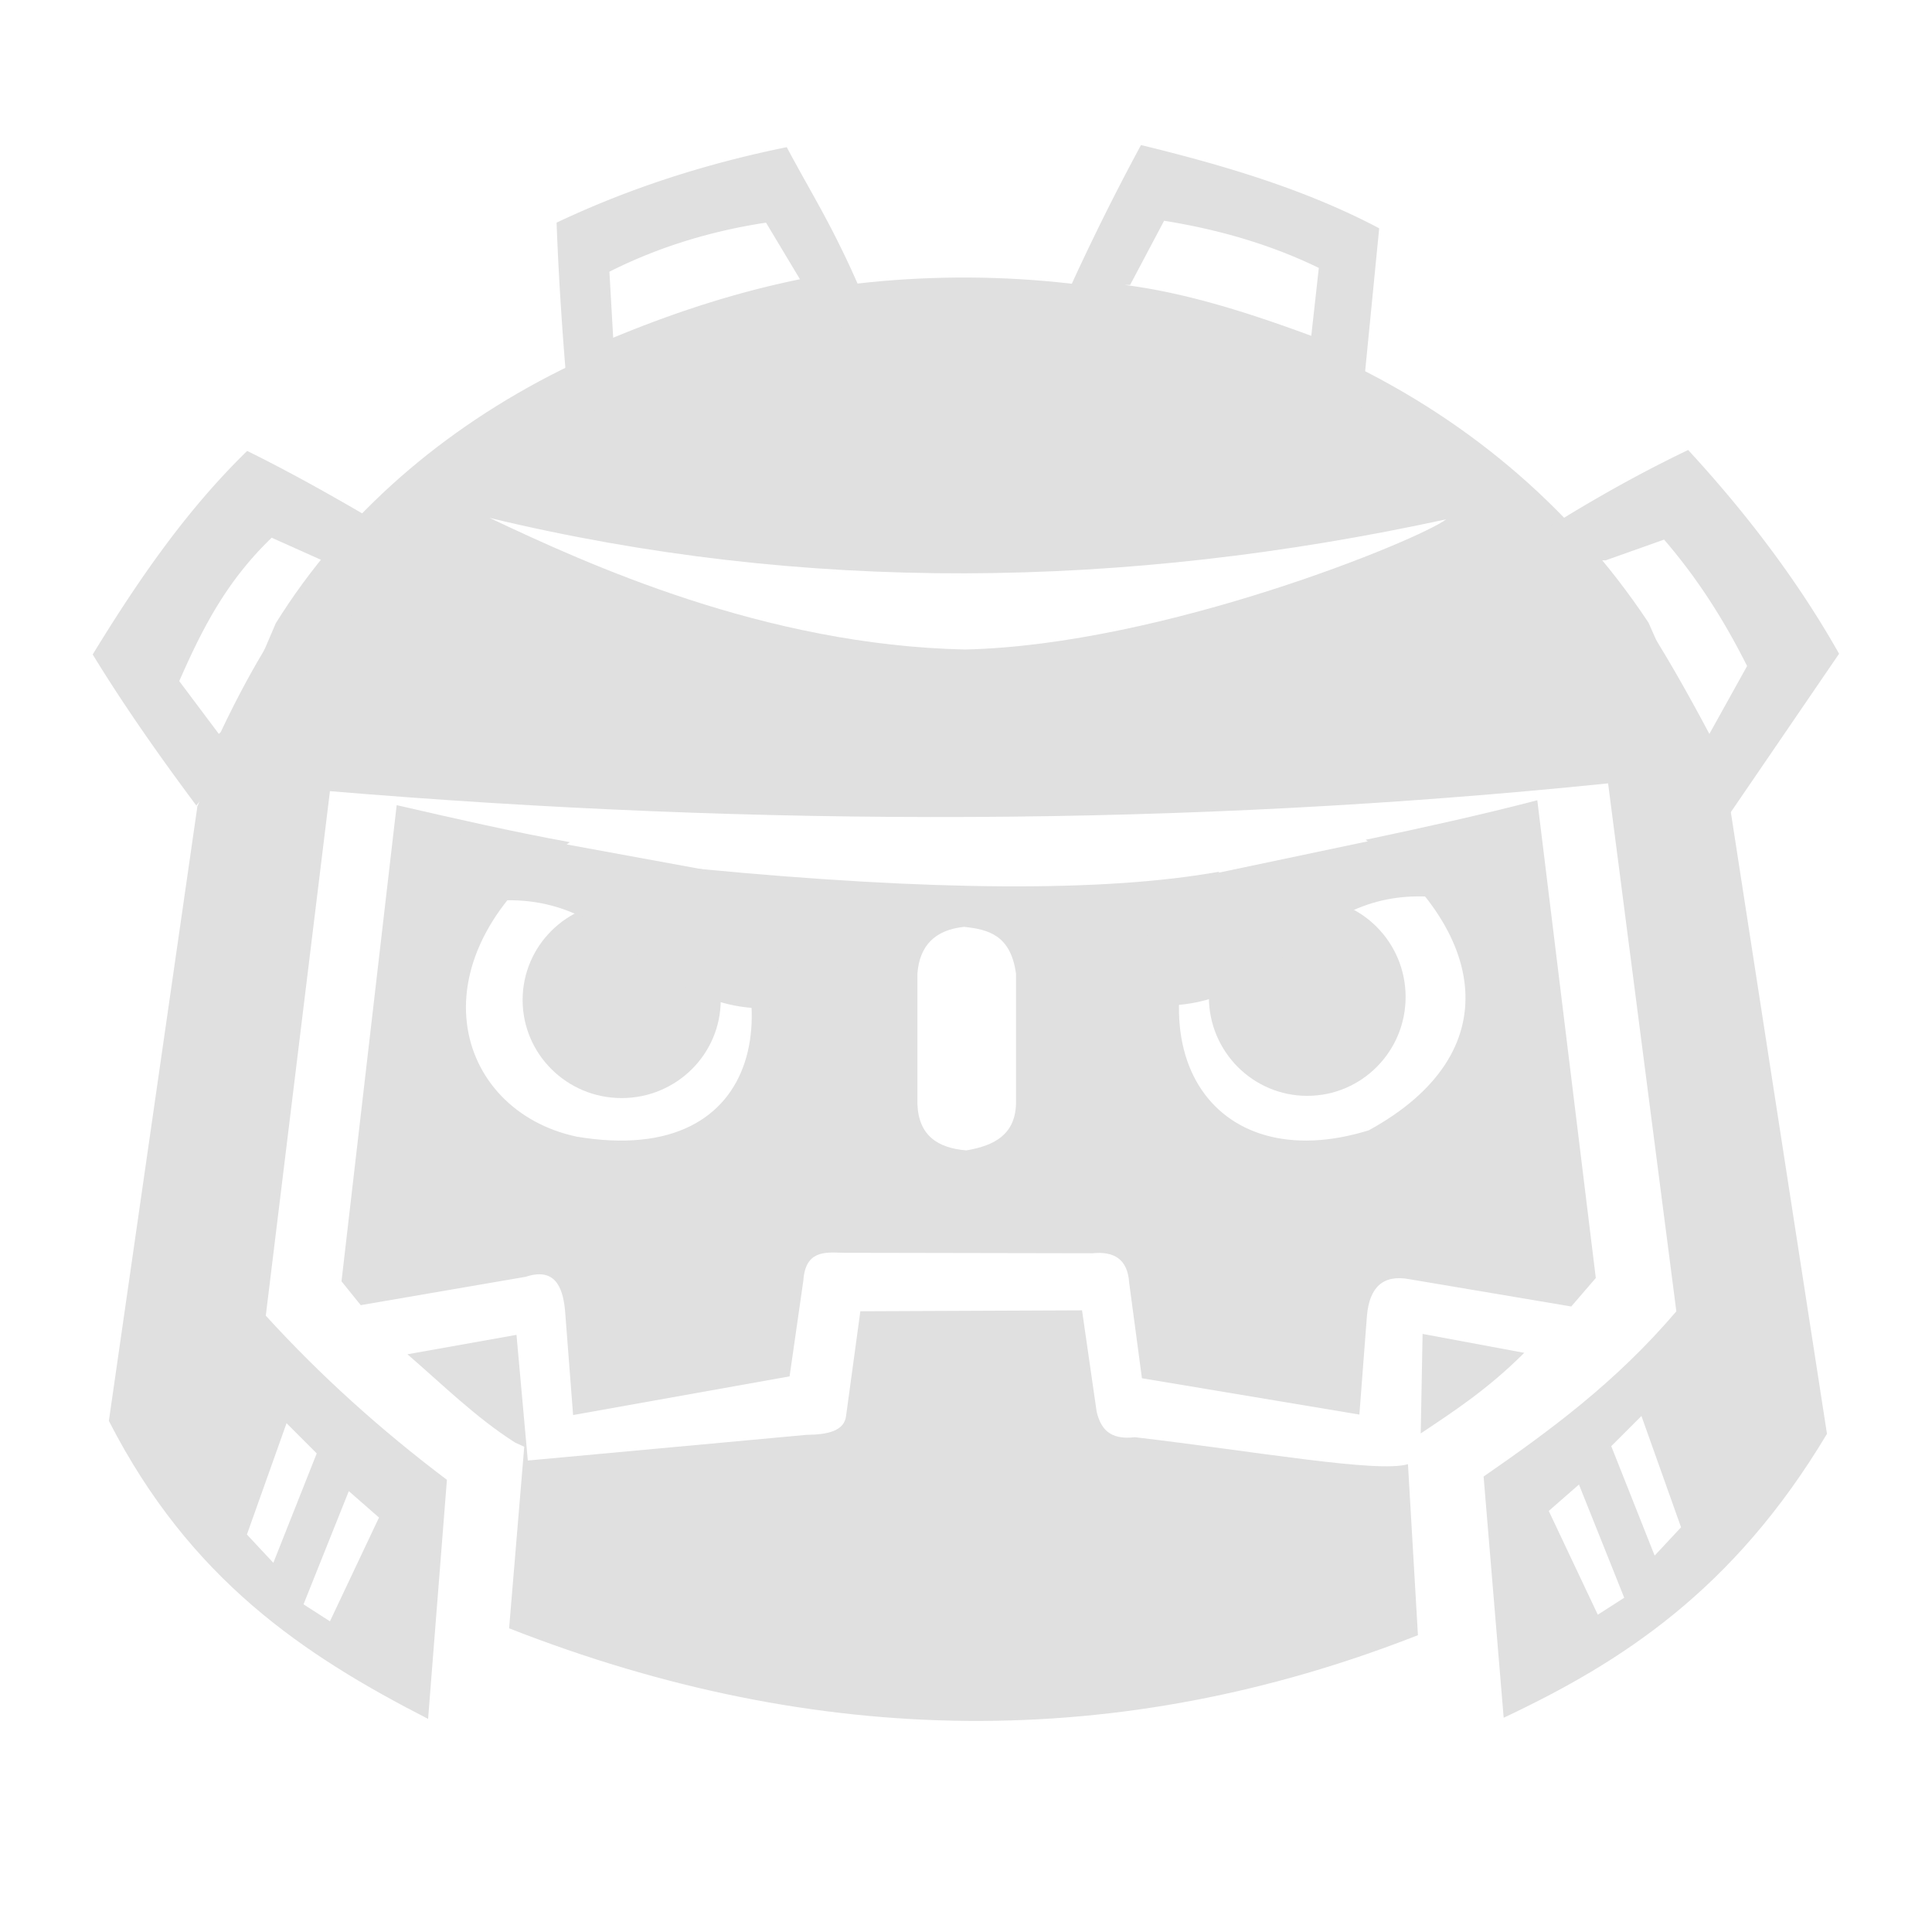
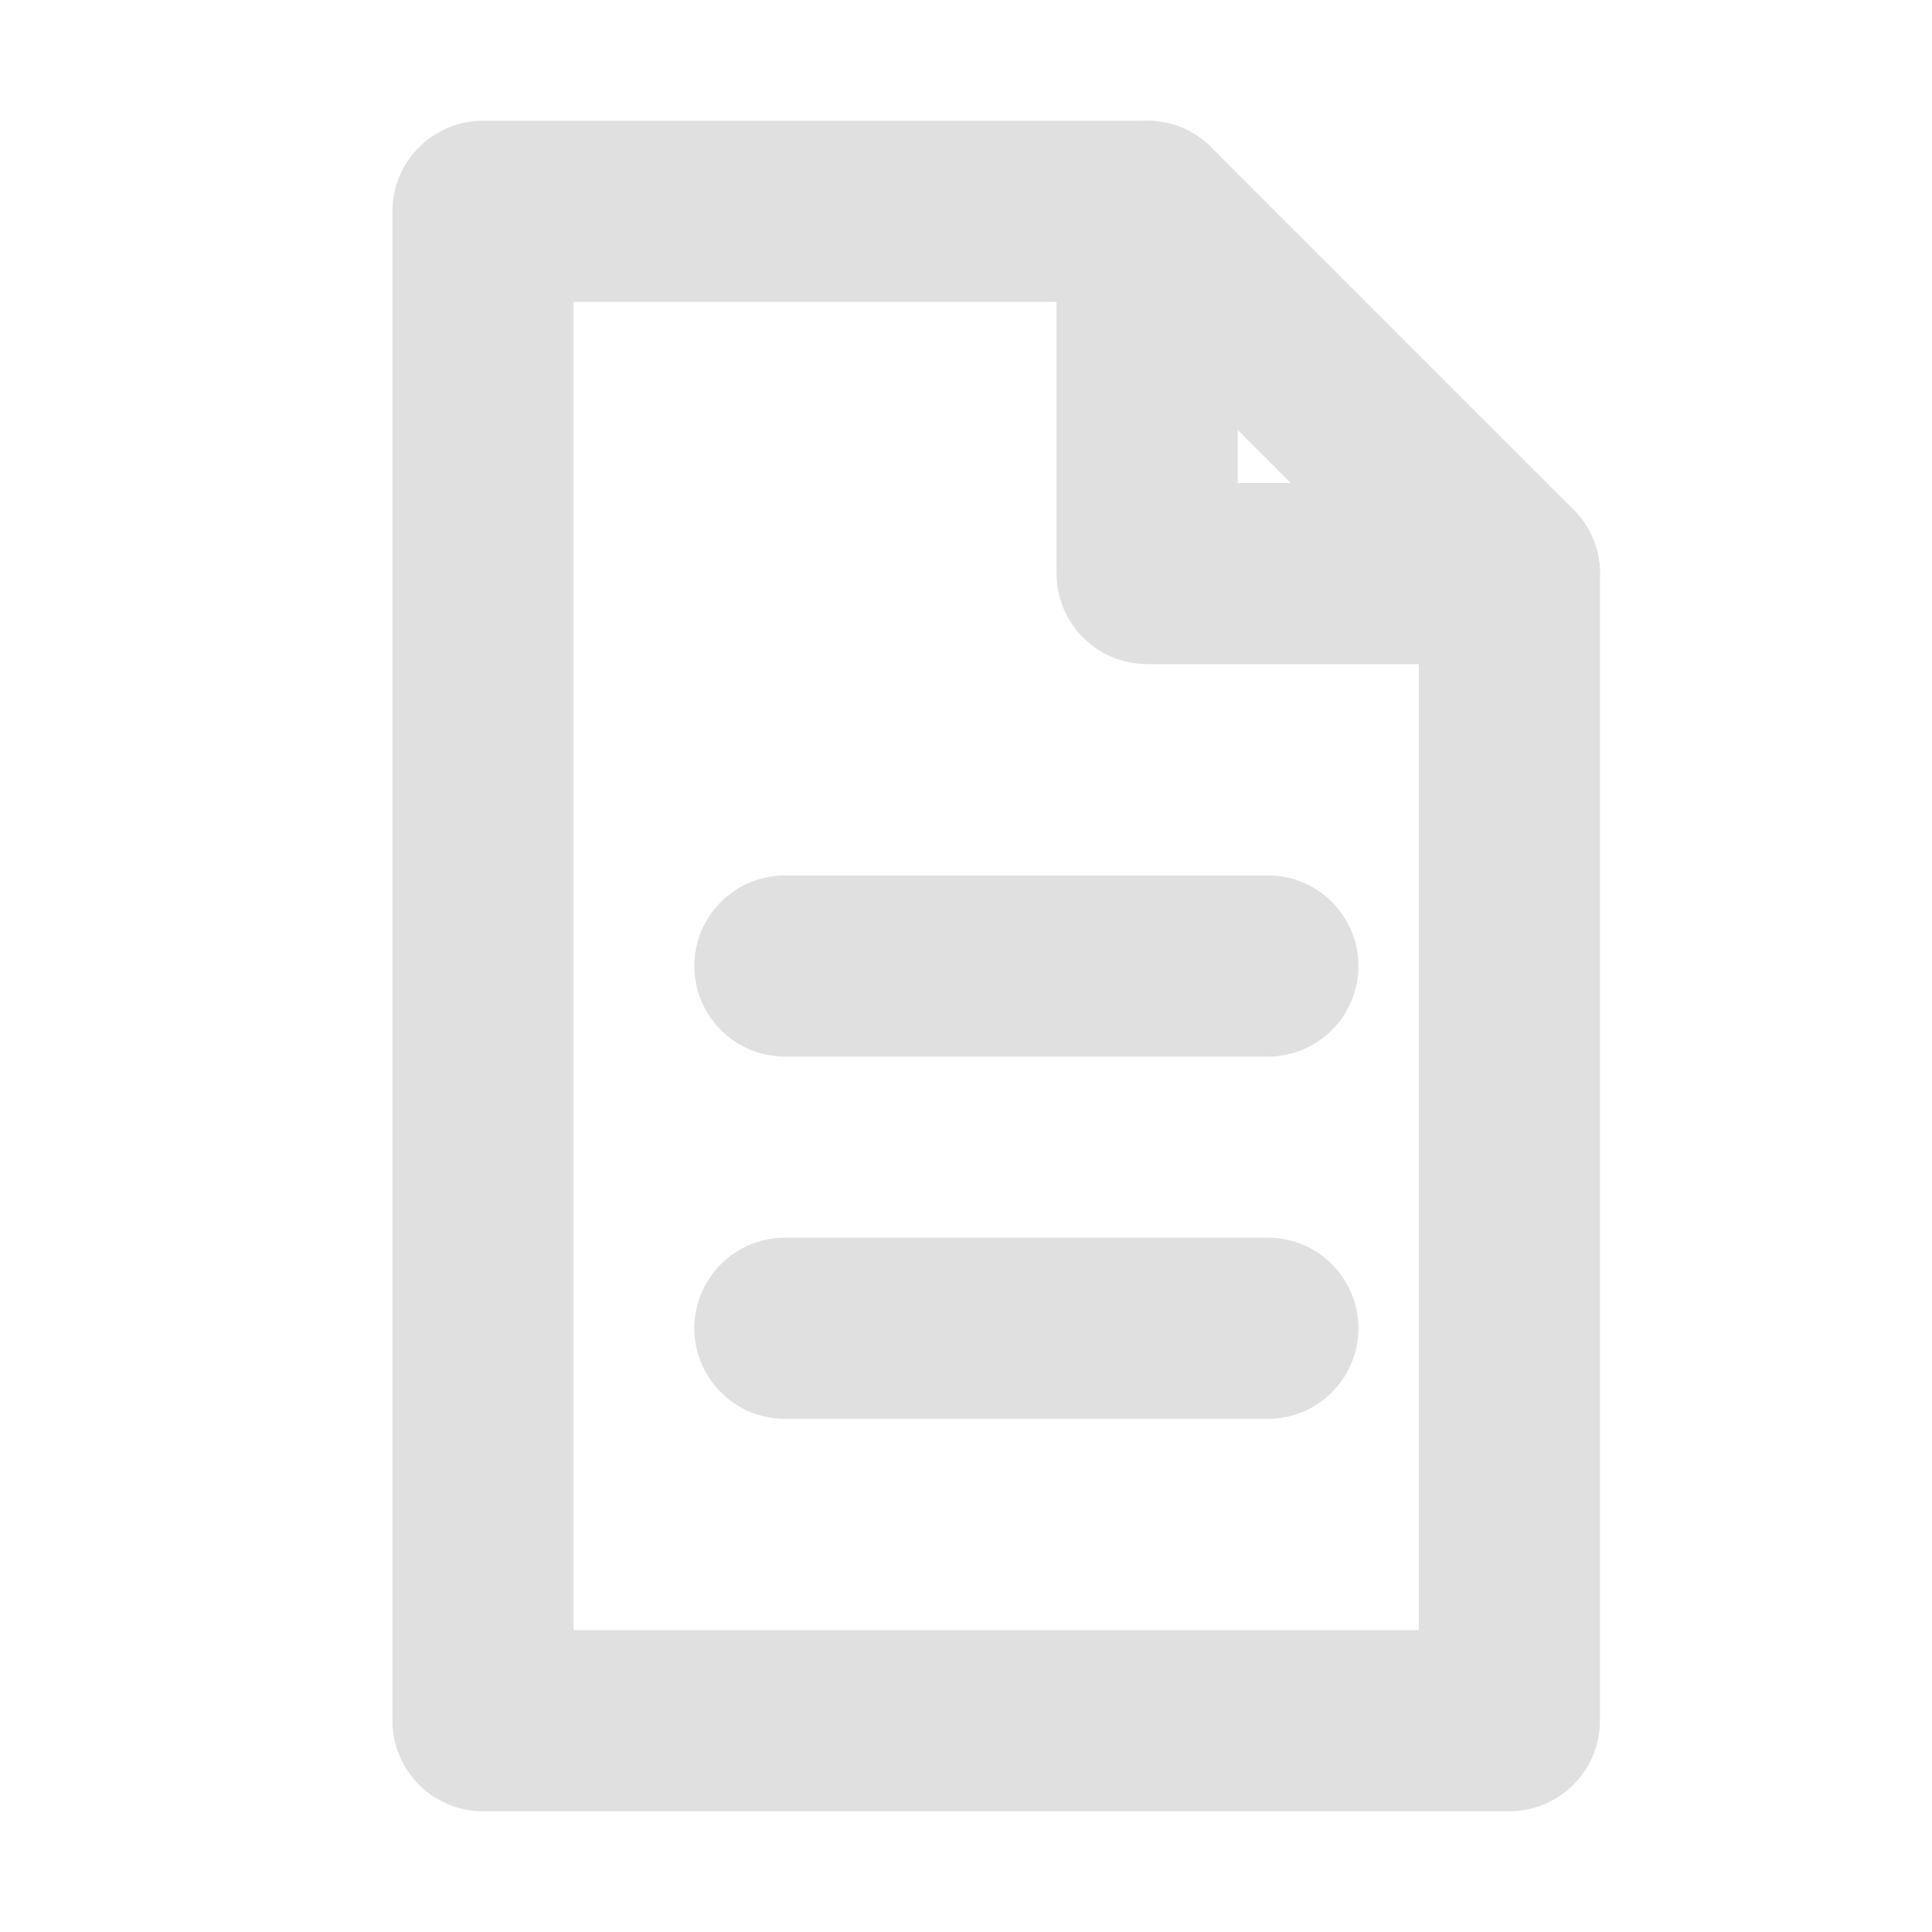
- <svg xmlns="http://www.w3.org/2000/svg" width="23.04pt" height="23.04pt" viewBox="0 0 23.04 23.04">
-   <defs />
-   <path id="shape0" transform="matrix(0.0625 0 0 0.0625 1.298295 3.30961)" fill="#e0e0e0" fill-rule="evenodd" stroke-opacity="0" stroke="#000000" stroke-width="0" stroke-linecap="square" stroke-linejoin="bevel" d="M16.892 100.901L31.842 65.979C83.859 -17.733 232.759 -26.109 293.776 65.856L309.347 101.126L327.826 220.634C309.936 250.566 288.463 264.295 266.14 274.803L262.309 228.782C274.998 219.99 287.579 210.771 299.087 197.256L286.062 96.518C205.14 104.815 123.824 104.825 42.182 98.005L29.942 198.085C40.281 209.434 51.824 219.856 64.502 229.405L60.911 275.022L60.888 275.014C37.23 262.871 15.502 248.459 0 218.164L16.892 100.901M26.342 239.845L33.902 218.605L39.662 224.365L31.382 245.245L26.342 239.845M37.142 253.165L45.782 231.565L51.542 236.605L42.182 256.405L37.142 253.165M289.142 251.905L280.502 230.305L274.742 235.345L284.102 255.145L289.142 251.905M299.987 238.466L292.427 217.226L286.667 222.986L294.947 243.866L299.987 238.466M72.647 45.866C132.743 60.344 193.632 59.492 255.167 46.136C250.208 49.97 201.243 70.127 163.367 70.976C125.101 70.159 91.32 54.698 72.647 45.866" />
-   <path id="shape1" transform="matrix(0.0625 0 0 0.0625 1.105312 5.3775)" fill="#e0e0e0" fill-rule="evenodd" stroke-opacity="0" stroke="#000000" stroke-width="0" stroke-linecap="square" stroke-linejoin="bevel" d="M21.105 69.435L20.571 68.723L20.038 68.012L19.773 67.657L19.755 67.68L21.105 69.435M19.773 67.657L19.507 67.3L18.977 66.588L18.449 65.877L17.923 65.165L17.399 64.454L16.876 63.742L16.355 63.03L15.836 62.319L15.319 61.607L14.804 60.895L14.291 60.184L13.78 59.472L13.271 58.761L12.764 58.049L12.259 57.337L11.756 56.626L11.255 55.914L10.757 55.202L10.261 54.491L9.768 53.779L9.276 53.068L8.787 52.356L8.301 51.644L7.816 50.933L7.335 50.221L6.856 49.509L6.379 48.798L5.905 48.086L5.434 47.375L4.966 46.663L4.5 45.951L4.037 45.24L3.577 44.528L3.119 43.816L2.665 43.105L2.213 42.393L1.764 41.682L1.319 40.97L0.876 40.258L0.436 39.547L0 38.835L0.466 38.075L0.934 37.316L1.403 36.558L1.874 35.801L2.346 35.045L2.82 34.291L3.295 33.538L3.773 32.786L4.252 32.036L4.733 31.287L5.216 30.54L5.701 29.794L6.188 29.05L6.678 28.308L7.169 27.567L7.663 26.829L8.159 26.092L8.658 25.357L9.159 24.624L9.664 23.893L10.17 23.164L10.679 22.437L11.192 21.713L11.707 20.99L12.225 20.27L12.745 19.553L13.27 18.837L13.797 18.124L14.327 17.414L14.861 16.706L15.398 16.001L15.938 15.299L16.483 14.599L17.03 13.902L17.581 13.207L18.136 12.516L18.695 11.828L19.257 11.142L19.824 10.46L20.394 9.781L20.969 9.105L21.547 8.432L22.13 7.762L22.717 7.096L23.308 6.433L23.904 5.773L24.504 5.117L25.109 4.465L25.718 3.816L26.332 3.17L26.951 2.529L27.575 1.891L28.203 1.257L28.837 0.626L29.475 0L30.216 0.367L30.956 0.737L31.693 1.108L32.429 1.481L33.163 1.855L33.895 2.232L34.625 2.61L35.354 2.99L36.081 3.372L36.806 3.755L37.53 4.14L38.253 4.526L38.974 4.914L39.693 5.303L40.411 5.694L41.128 6.085L41.843 6.479L42.557 6.873L43.27 7.269L43.981 7.666L44.692 8.065L45.401 8.464L46.109 8.864L46.816 9.266L47.523 9.668L48.228 10.072L48.932 10.476L49.635 10.882L50.337 11.288L51.039 11.695L51.74 12.103L52.44 12.512L53.139 12.921L53.837 13.331L54.535 13.742L55.233 14.153L55.93 14.565L56.626 14.977L57.322 15.39L58.017 15.803L58.712 16.217L59.407 16.631L60.101 17.045L60.795 17.46L19.773 67.657M24.075 54L16.515 43.92L16.845 43.173L17.177 42.427L17.512 41.681L17.849 40.935L18.19 40.191L18.535 39.447L18.884 38.704L19.238 37.962L19.598 37.221L19.962 36.481L20.333 35.742L20.71 35.005L21.094 34.269L21.485 33.534L21.884 32.801L22.291 32.07L22.706 31.34L23.13 30.612L23.564 29.886L24.008 29.162L24.462 28.44L24.926 27.72L25.402 27.002L25.889 26.287L26.388 25.574L26.899 24.863L27.424 24.155L27.961 23.45L28.512 22.747L29.077 22.047L29.657 21.35L30.251 20.656L30.861 19.965L31.487 19.278L32.128 18.593L32.787 17.912L33.462 17.234L34.155 16.56L44.595 21.24L44.016 21.944L43.444 22.649L42.881 23.353L42.325 24.057L41.777 24.762L41.236 25.466L40.703 26.17L40.177 26.875L39.658 27.579L39.147 28.283L38.642 28.988L38.144 29.692L37.653 30.397L37.168 31.101L36.69 31.805L36.218 32.51L35.753 33.214L35.293 33.918L34.84 34.623L34.392 35.327L33.95 36.031L33.514 36.736L33.084 37.44L32.658 38.144L32.238 38.849L31.823 39.553L31.414 40.257L31.009 40.962L30.609 41.666L30.214 42.37L29.823 43.075L29.437 43.779L29.055 44.483L28.678 45.188L28.304 45.892L27.935 46.597L27.569 47.301L27.207 48.005L26.849 48.71L26.495 49.414L26.144 50.118L25.796 50.823L25.451 51.527L25.11 52.231L24.771 52.936L24.435 53.64L24.075 54" />
-   <path id="shape2" transform="matrix(0.0625 0 0 0.0625 18.15188 5.36625)" fill="#e0e0e0" fill-rule="evenodd" stroke-opacity="0" stroke="#000000" stroke-width="0" stroke-linecap="square" stroke-linejoin="bevel" d="M0 18L0.682 17.555L0.816 17.468L0.81 17.46L0 18M0.816 17.468L1.364 17.112L2.048 16.671L2.732 16.232L3.418 15.795L4.104 15.36L4.791 14.926L5.479 14.495L6.168 14.065L6.859 13.637L7.55 13.211L8.242 12.788L8.935 12.366L9.629 11.946L10.324 11.528L11.02 11.113L11.717 10.699L12.416 10.287L13.115 9.877L13.815 9.47L14.516 9.065L15.219 8.661L15.922 8.26L16.626 7.861L17.332 7.464L18.039 7.069L18.746 6.677L19.455 6.286L20.165 5.898L20.876 5.512L21.588 5.129L22.302 4.747L23.016 4.368L23.732 3.991L24.448 3.616L25.166 3.244L25.885 2.874L26.605 2.507L27.327 2.141L28.049 1.778L28.773 1.418L29.498 1.06L30.224 0.704L30.951 0.351L31.68 0L32.256 0.626L32.83 1.256L33.404 1.889L33.977 2.524L34.548 3.163L35.118 3.805L35.687 4.449L36.255 5.097L36.821 5.748L37.386 6.402L37.95 7.059L38.512 7.719L39.072 8.382L39.631 9.047L40.188 9.716L40.744 10.388L41.297 11.063L41.849 11.741L42.399 12.422L42.947 13.106L43.493 13.792L44.037 14.482L44.578 15.175L45.118 15.871L45.655 16.569L46.191 17.271L46.723 17.975L47.254 18.683L47.782 19.393L48.307 20.106L48.83 20.823L49.351 21.542L49.868 22.264L50.384 22.989L50.896 23.717L51.405 24.448L51.912 25.182L52.416 25.918L52.916 26.658L53.414 27.4L53.909 28.145L54.4 28.894L54.889 29.645L55.374 30.399L55.855 31.155L56.334 31.915L56.809 32.678L57.28 33.443L57.748 34.211L58.213 34.982L58.674 35.756L59.131 36.533L59.584 37.312L60.034 38.095L60.48 38.88L56.612 44.54L50.81 53.029L41.624 66.47L39.69 69.3L0.816 17.468M15.93 21.06L27.09 17.1L27.695 17.809L28.29 18.519L28.875 19.228L29.45 19.938L30.014 20.647L30.569 21.356L31.114 22.066L31.65 22.775L32.177 23.485L32.695 24.194L33.204 24.904L33.705 25.613L34.197 26.322L34.681 27.032L35.157 27.741L35.625 28.451L36.085 29.16L36.538 29.869L36.984 30.579L37.423 31.288L37.854 31.998L38.28 32.707L38.698 33.416L39.111 34.126L39.517 34.835L39.917 35.545L40.312 36.254L40.701 36.964L41.085 37.673L41.463 38.382L41.837 39.092L42.206 39.801L42.57 40.511L42.93 41.22L35.73 54.18L35.342 53.451L34.953 52.723L34.562 51.995L34.17 51.268L33.777 50.542L33.383 49.816L32.987 49.091L32.589 48.367L32.19 47.643L31.789 46.921L31.387 46.199L30.982 45.478L30.576 44.758L30.168 44.039L29.758 43.321L29.346 42.604L28.932 41.888L28.516 41.174L28.097 40.46L27.676 39.747L27.253 39.036L26.827 38.326L26.399 37.617L25.969 36.909L25.535 36.203L25.099 35.498L24.66 34.794L24.219 34.092L23.774 33.391L23.327 32.692L22.877 31.994L22.423 31.298L21.967 30.603L21.507 29.91L21.044 29.219L20.578 28.529L20.108 27.841L19.635 27.154L19.158 26.47L18.678 25.787L18.194 25.106L17.706 24.427L17.215 23.75L16.719 23.074L16.22 22.401L15.717 21.729L15.21 21.06L15.93 21.06" />
-   <path id="shape3" transform="matrix(0.0625 0 0 0.0625 6.6375 1.755)" fill="#e0e0e0" fill-rule="evenodd" stroke-opacity="0" stroke="#000000" stroke-width="0" stroke-linecap="square" stroke-linejoin="bevel" d="M2.52 51.84L2.454 51.124L2.388 50.409L2.324 49.694L2.259 48.979L2.196 48.265L2.133 47.55L2.07 46.837L2.009 46.123L1.948 45.41L1.887 44.697L1.827 43.985L1.768 43.273L1.71 42.561L1.652 41.849L1.595 41.138L1.539 40.427L1.483 39.717L1.428 39.007L1.374 38.297L1.32 37.587L1.267 36.878L1.215 36.17L1.164 35.461L1.113 34.753L1.064 34.046L1.015 33.339L0.966 32.632L0.919 31.925L0.872 31.219L0.826 30.514L0.781 29.808L0.736 29.104L0.693 28.399L0.65 27.695L0.608 26.992L0.567 26.288L0.527 25.586L0.487 24.883L0.449 24.181L0.411 23.48L0.374 22.779L0.338 22.078L0.303 21.378L0.268 20.678L0.235 19.979L0.202 19.28L0.171 18.581L0.14 17.883L0.11 17.186L0.081 16.488L0.053 15.792L0.026 15.096L0 14.4L0.682 14.079L1.364 13.76L2.048 13.445L2.732 13.133L3.418 12.824L4.104 12.519L4.791 12.216L5.479 11.916L6.169 11.62L6.859 11.326L7.549 11.036L8.241 10.748L8.934 10.464L9.628 10.183L10.322 9.905L11.018 9.629L11.714 9.357L12.411 9.088L13.11 8.821L13.809 8.558L14.508 8.297L15.209 8.039L15.911 7.785L16.613 7.533L17.317 7.284L18.021 7.038L18.726 6.795L19.432 6.554L20.139 6.317L20.847 6.082L21.555 5.851L22.265 5.622L22.975 5.395L23.686 5.172L24.398 4.951L25.11 4.733L25.824 4.518L26.538 4.306L27.253 4.096L27.969 3.889L28.686 3.685L29.404 3.483L30.122 3.284L30.841 3.088L31.561 2.895L32.282 2.704L33.004 2.515L33.726 2.33L34.449 2.147L35.173 1.966L35.898 1.788L36.623 1.613L37.35 1.441L38.077 1.27L38.804 1.103L39.533 0.938L40.262 0.775L40.992 0.615L41.723 0.458L42.455 0.303L43.187 0.15L43.92 0L44.258 0.635L44.594 1.262L44.928 1.882L45.261 2.494L45.592 3.1L45.923 3.701L46.252 4.298L46.581 4.891L46.909 5.48L47.236 6.068L47.564 6.654L47.891 7.239L48.218 7.825L48.545 8.411L48.873 9L49.201 9.59L49.53 10.185L49.86 10.783L50.191 11.386L50.523 11.995L50.857 12.61L51.191 13.233L51.528 13.864L51.867 14.503L52.207 15.152L52.55 15.812L52.895 16.482L53.243 17.165L53.593 17.86L53.946 18.569L54.302 19.293L54.662 20.031L55.024 20.786L55.391 21.557L55.76 22.345L56.134 23.152L56.512 23.978L56.894 24.824L57.28 25.691L57.671 26.578L58.067 27.489L58.467 28.422L58.872 29.379L59.283 30.36L59.699 31.367L60.12 32.4L2.52 51.84M10.8 36.36L10.08 23.76L10.725 23.438L11.374 23.121L12.026 22.808L12.68 22.501L13.338 22.198L14 21.899L14.664 21.606L15.331 21.317L16.002 21.033L16.676 20.754L17.353 20.479L18.033 20.209L18.716 19.945L19.403 19.685L20.093 19.429L20.786 19.179L21.482 18.933L22.182 18.693L22.885 18.457L23.591 18.226L24.3 18L25.013 17.779L25.728 17.563L26.448 17.351L27.17 17.145L27.896 16.944L28.625 16.747L29.357 16.555L30.093 16.369L30.832 16.187L31.574 16.011L32.319 15.839L33.068 15.672L33.821 15.511L34.576 15.354L35.335 15.203L36.098 15.056L36.863 14.915L37.632 14.779L38.405 14.647L39.181 14.521L39.96 14.4L46.44 25.2L45.665 25.36L44.892 25.524L44.123 25.691L43.356 25.86L42.593 26.033L41.833 26.209L41.075 26.387L40.321 26.569L39.569 26.753L38.82 26.94L38.074 27.13L37.33 27.322L36.59 27.518L35.852 27.716L35.116 27.916L34.384 28.12L33.654 28.326L32.926 28.534L32.201 28.745L31.478 28.959L30.758 29.174L30.041 29.393L29.326 29.614L28.613 29.837L27.902 30.062L27.194 30.29L26.488 30.52L25.784 30.752L25.083 30.987L24.383 31.223L23.686 31.462L22.991 31.703L22.298 31.946L21.607 32.191L20.918 32.438L20.231 32.687L19.545 32.937L18.862 33.19L18.181 33.445L17.501 33.701L16.824 33.96L16.148 34.22L15.473 34.481L14.801 34.745L14.13 35.01L13.461 35.277L12.793 35.545L12.127 35.815L11.463 36.087L10.8 36.36" />
-   <path id="shape4" transform="matrix(0.0625 0 0 0.0625 12.59437 1.729688)" fill="#e0e0e0" fill-rule="evenodd" stroke-opacity="0" stroke="#000000" stroke-width="0" stroke-linecap="square" stroke-linejoin="bevel" d="M0 33.12L0.32 32.397L0.641 31.674L0.963 30.951L1.286 30.23L1.611 29.508L1.936 28.788L2.263 28.067L2.591 27.348L2.921 26.629L3.251 25.911L3.583 25.193L3.915 24.477L4.249 23.76L4.584 23.045L4.92 22.33L5.257 21.617L5.595 20.904L5.934 20.191L6.275 19.48L6.616 18.77L6.959 18.06L7.302 17.352L7.647 16.644L7.992 15.937L8.339 15.231L8.686 14.527L9.035 13.823L9.384 13.12L9.735 12.419L10.086 11.718L10.439 11.019L10.792 10.321L11.146 9.624L11.502 8.928L11.858 8.233L12.215 7.54L12.573 6.848L12.932 6.157L13.291 5.467L13.652 4.779L14.014 4.092L14.376 3.407L14.739 2.722L15.103 2.04L15.468 1.358L15.834 0.678L16.2 0L16.955 0.185L17.71 0.371L18.464 0.558L19.217 0.746L19.97 0.936L20.722 1.127L21.473 1.319L22.224 1.513L22.974 1.708L23.723 1.905L24.471 2.103L25.219 2.303L25.965 2.505L26.711 2.708L27.456 2.913L28.2 3.12L28.943 3.329L29.685 3.54L30.426 3.753L31.166 3.968L31.905 4.185L32.643 4.404L33.38 4.626L34.115 4.849L34.85 5.075L35.583 5.304L36.315 5.535L37.046 5.768L37.776 6.003L38.504 6.242L39.231 6.483L39.957 6.726L40.681 6.973L41.404 7.222L42.126 7.474L42.846 7.729L43.564 7.986L44.282 8.247L44.997 8.511L45.711 8.778L46.424 9.048L47.135 9.321L47.844 9.597L48.552 9.877L49.258 10.16L49.962 10.446L50.664 10.736L51.365 11.03L52.064 11.326L52.761 11.627L53.457 11.931L54.15 12.239L54.842 12.551L55.532 12.866L56.22 13.185L56.906 13.509L57.59 13.836L58.271 14.167L58.951 14.502L59.629 14.842L60.305 15.185L60.979 15.533L61.65 15.885L58.05 52.515L0.81 33.525L0 33.12M14.13 26.685L20.61 14.445L21.362 14.568L22.113 14.695L22.862 14.827L23.61 14.963L24.357 15.103L25.102 15.247L25.845 15.396L26.587 15.55L27.328 15.708L28.067 15.87L28.804 16.037L29.54 16.209L30.274 16.386L31.007 16.567L31.738 16.753L32.468 16.945L33.195 17.14L33.922 17.341L34.646 17.547L35.369 17.759L36.09 17.975L36.809 18.196L37.527 18.422L38.243 18.654L38.957 18.891L39.67 19.134L40.38 19.382L41.089 19.635L41.796 19.894L42.501 20.158L43.204 20.428L43.905 20.703L44.605 20.985L45.302 21.272L45.998 21.564L46.692 21.863L47.383 22.167L48.073 22.478L48.761 22.794L49.446 23.116L50.13 23.445L48.69 36.405L47.977 36.143L47.264 35.883L46.552 35.623L45.839 35.366L45.126 35.11L44.413 34.856L43.7 34.604L42.988 34.354L42.275 34.106L41.562 33.859L40.849 33.615L40.136 33.374L39.424 33.134L38.711 32.897L37.998 32.663L37.285 32.431L36.572 32.202L35.86 31.975L35.147 31.752L34.434 31.531L33.721 31.314L33.008 31.099L32.296 30.887L31.583 30.679L30.87 30.475L30.157 30.273L29.444 30.075L28.732 29.881L28.019 29.69L27.306 29.504L26.593 29.321L25.88 29.142L25.168 28.966L24.455 28.796L23.742 28.629L23.029 28.466L22.316 28.308L21.604 28.154L20.891 28.005L20.178 27.86L19.465 27.72L18.752 27.585L18.04 27.455L17.327 27.329L16.614 27.209L15.901 27.094L15.188 26.983L14.476 26.879L13.763 26.779L13.05 26.685L14.13 26.685" />
-   <path id="shape01" transform="matrix(0.0625 0 0 0.0625 4.858617 15.62625)" fill="#e0e0e0" fill-rule="evenodd" stroke-opacity="0" stroke="#000000" stroke-width="0" stroke-linecap="square" stroke-linejoin="bevel" d="M0 8.387L20.812 4.68L22.973 28.66L76.162 23.76C80.178 23.711 83.453 23.062 83.722 19.98L86.422 0.18L128.722 0L131.512 19.35C132.269 22.451 133.88 24.798 138.802 24.21C161.76 26.903 185.183 31.085 190.912 29.355L192.815 61.985C136.094 84.247 78.29 83.773 19.409 60.675L19.414 60.55L22.293 26.027L20.58 25.254C13.035 20.453 6.721 14.176 0 8.387M193.347 23.49L193.702 4.5L213.104 8.113L213.04 8.171C206.118 15.067 199.745 19.216 193.347 23.49" />
-   <path id="shape11" transform="matrix(0.0625 0 0 0.0625 4.0725 9.543402)" fill="#e0e0e0" fill-rule="evenodd" stroke-opacity="0" stroke="#000000" stroke-width="0" stroke-linecap="square" stroke-linejoin="bevel" d="M228.167 0L239.331 91.157L234.644 96.594L203.76 91.386C198.79 90.457 196.13 92.854 195.66 98.406L194.22 117.216L152.73 110.286L150.3 92.106C150.013 87.478 147.341 86.031 143.28 86.436L95.67 86.346C92.127 86.213 88.499 85.921 88.11 91.746L85.5 109.926L44.19 117.306L42.66 97.416C42.199 92.358 40.398 89.186 35.1 90.936L3.671 96.337L0 91.791L10.53 0.936C21.544 3.462 32.558 5.997 43.572 7.997C12.794 29.969 21.501 59.221 44.878 64.188C81.654 70.365 85.852 37.172 68.217 13.091C112.669 17.356 145.751 17.537 167.465 13.632C148.986 47.179 166.01 72.3 196.019 62.975C223.123 48.127 218.152 24.588 195.422 7.545L195.475 7.532C206.465 5.207 217.414 2.8 228.167 0M118.8 24.156C123.368 24.652 127.669 25.67 128.7 33.066L128.7 57.996C128.497 63.884 124.447 65.926 119.238 66.809C113.788 66.366 110.132 64.006 109.89 57.996L109.89 33.066C110.296 27.797 113.174 24.745 118.8 24.156" />
-   <ellipse id="shape31" transform="matrix(0.03125 0 0 0.03125 6.2325 10.755)" rx="37.8" ry="37.44" cx="37.8" cy="37.44" fill="#e0e0e0" fill-rule="evenodd" stroke-opacity="0" stroke="#000000" stroke-width="0" stroke-linecap="square" stroke-linejoin="bevel" />
-   <path id="shape41" transform="matrix(0.03125 0 0 0.03125 5.445 9.838125)" fill="#e0e0e0" fill-rule="evenodd" stroke-opacity="0" stroke="#000000" stroke-width="0" stroke-linecap="square" stroke-linejoin="bevel" d="M119.16 70.02C68.252 70.768 63.047 16.813 0 31.14L1.44 0L128.16 23.22L119.16 70.02" />
-   <ellipse id="shape111" transform="matrix(-0.03103177 0 0 0.03150456 16.76253 10.70941)" rx="37.8" ry="37.44" cx="37.8" cy="37.44" fill="#e0e0e0" fill-rule="evenodd" stroke-opacity="0" stroke="#000000" stroke-width="0" stroke-linecap="square" stroke-linejoin="bevel" />
-   <path id="shape21" transform="matrix(-0.03103177 0 0 0.03150456 17.54453 9.783)" fill="#e0e0e0" fill-rule="evenodd" stroke-opacity="0" stroke="#000000" stroke-width="0" stroke-linecap="square" stroke-linejoin="bevel" d="M119.16 70.085C68.252 70.834 63.047 16.878 0 31.206L1.44 0L128.16 26.264L119.16 70.085" />
+ <svg xmlns="http://www.w3.org/2000/svg" width="16" height="16" viewBox="0 0 16 16">
+   <g fill="none" stroke="#e0e0e0" stroke-width="1.5" stroke-linecap="round" stroke-linejoin="round">
+     <path d="M4 1.75h5.5L12.5 4.75V14.25H4Z" />
+     <path d="M9.5 1.75v3h3M6.5 8h4M6.5 11h4" />
+   </g>
</svg>
